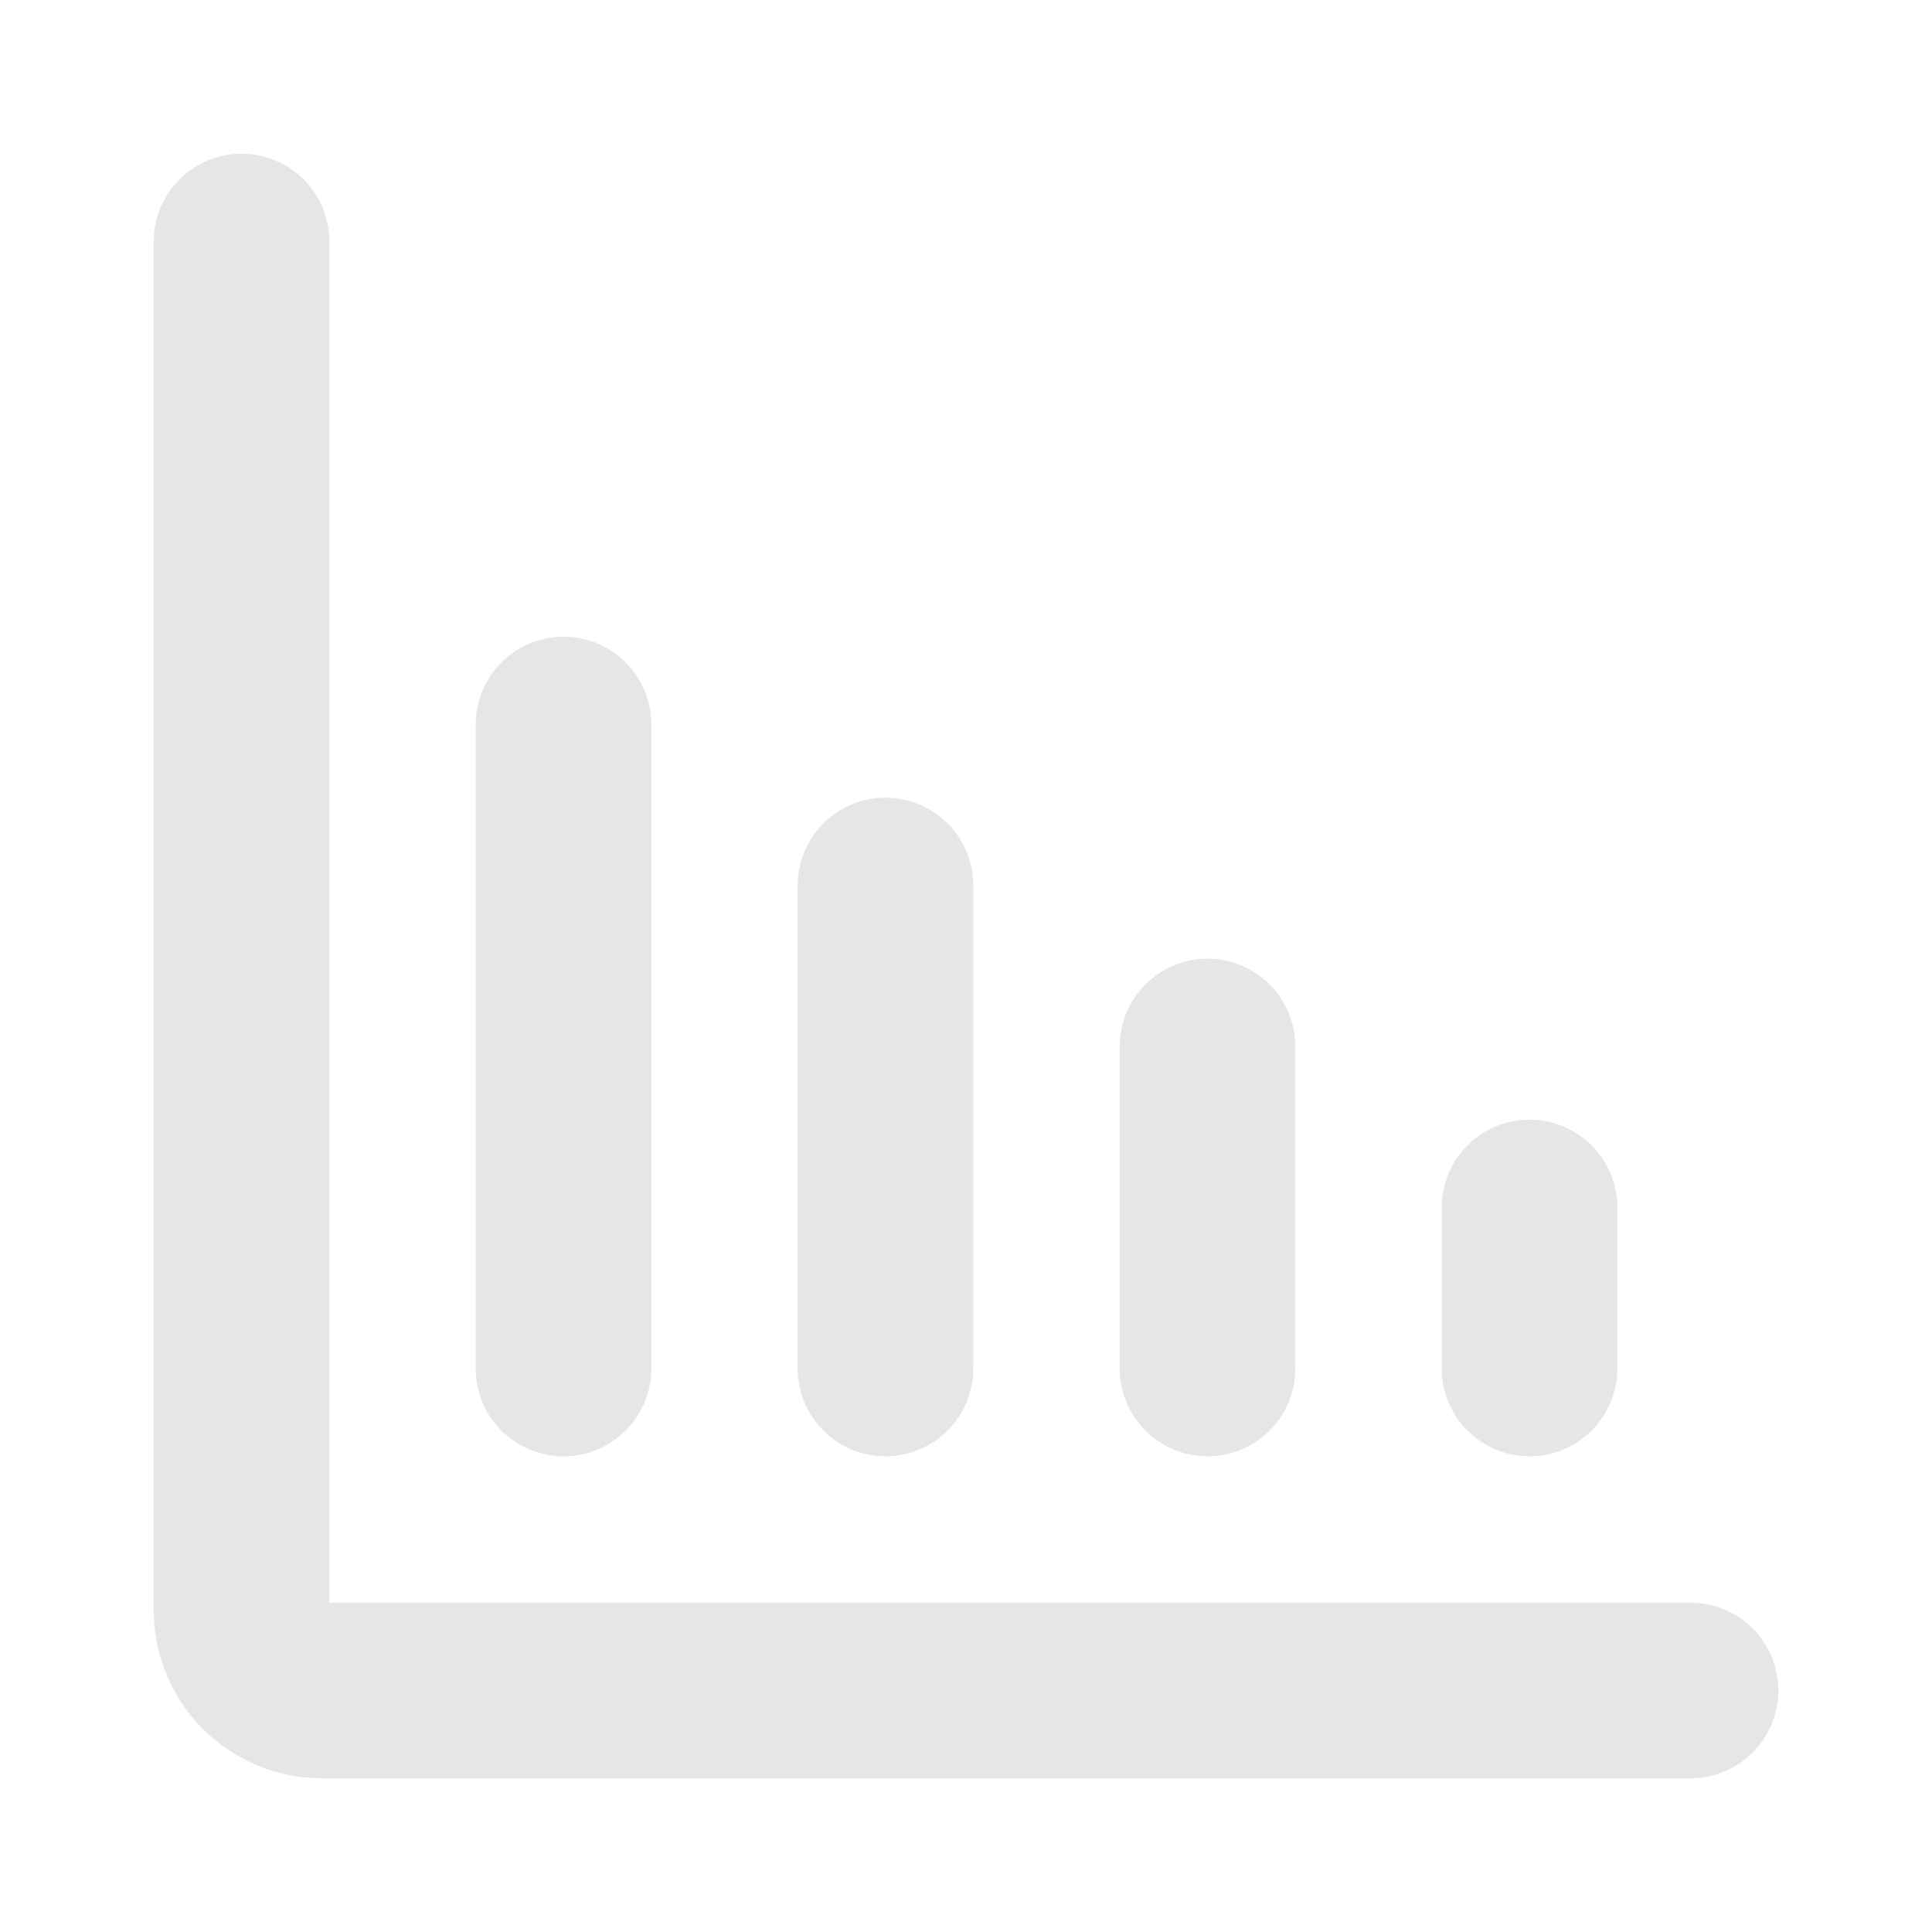
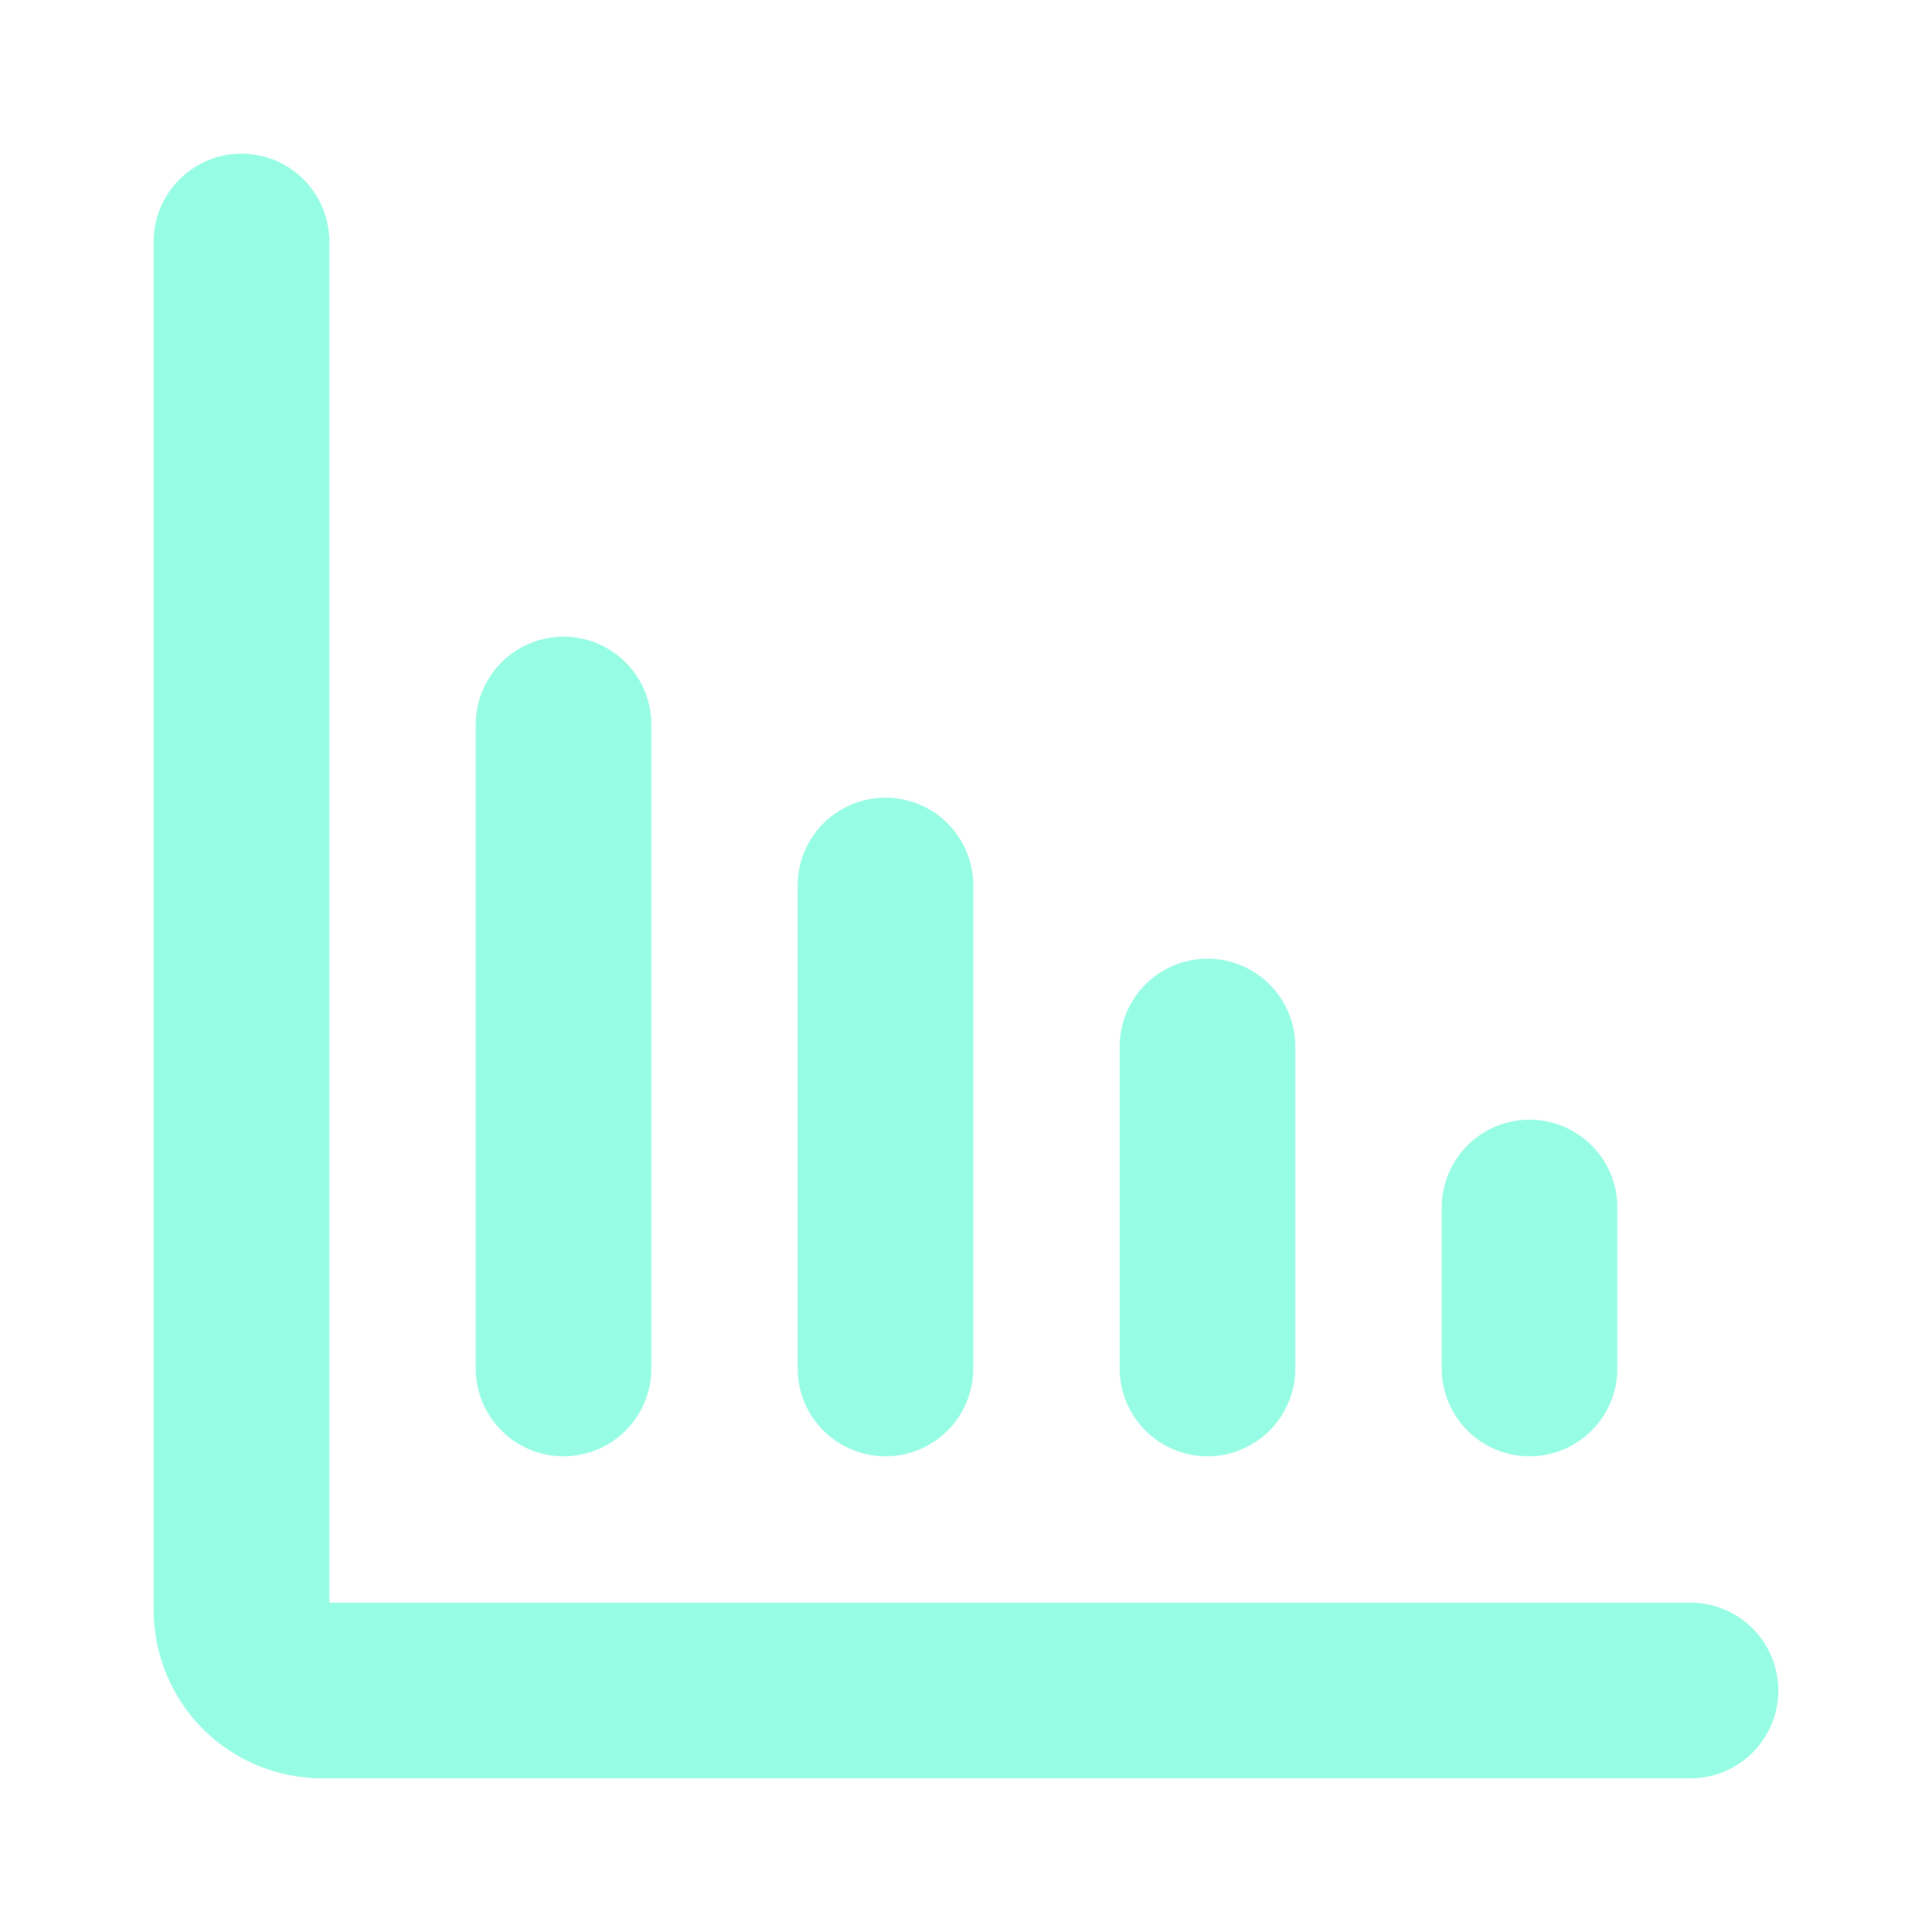
<svg xmlns="http://www.w3.org/2000/svg" width="22" height="22" viewBox="0 0 22 22" fill="none">
-   <path d="M17.417 13.75V15.583M13.75 11.917V15.583M10.083 10.083V15.583M6.417 8.25V15.583" stroke="#E6E6E6" stroke-width="2" stroke-linecap="round" stroke-linejoin="round" />
-   <path d="M2.75 2.75V18.333C2.75 18.576 2.847 18.81 3.018 18.982C3.19 19.153 3.424 19.25 3.667 19.25H19.25" stroke="#E6E6E6" stroke-width="2" stroke-linecap="round" stroke-linejoin="round" />
+   <path d="M17.417 13.75V15.583M13.75 11.917V15.583M10.083 10.083V15.583M6.417 8.25V15.583" stroke="#97FCE4" stroke-width="2" stroke-linecap="round" stroke-linejoin="round" />
+   <path d="M2.75 2.75V18.333C2.75 18.576 2.847 18.81 3.018 18.982C3.19 19.153 3.424 19.25 3.667 19.25H19.25" stroke="#97FCE4" stroke-width="2" stroke-linecap="round" stroke-linejoin="round" />
</svg>
